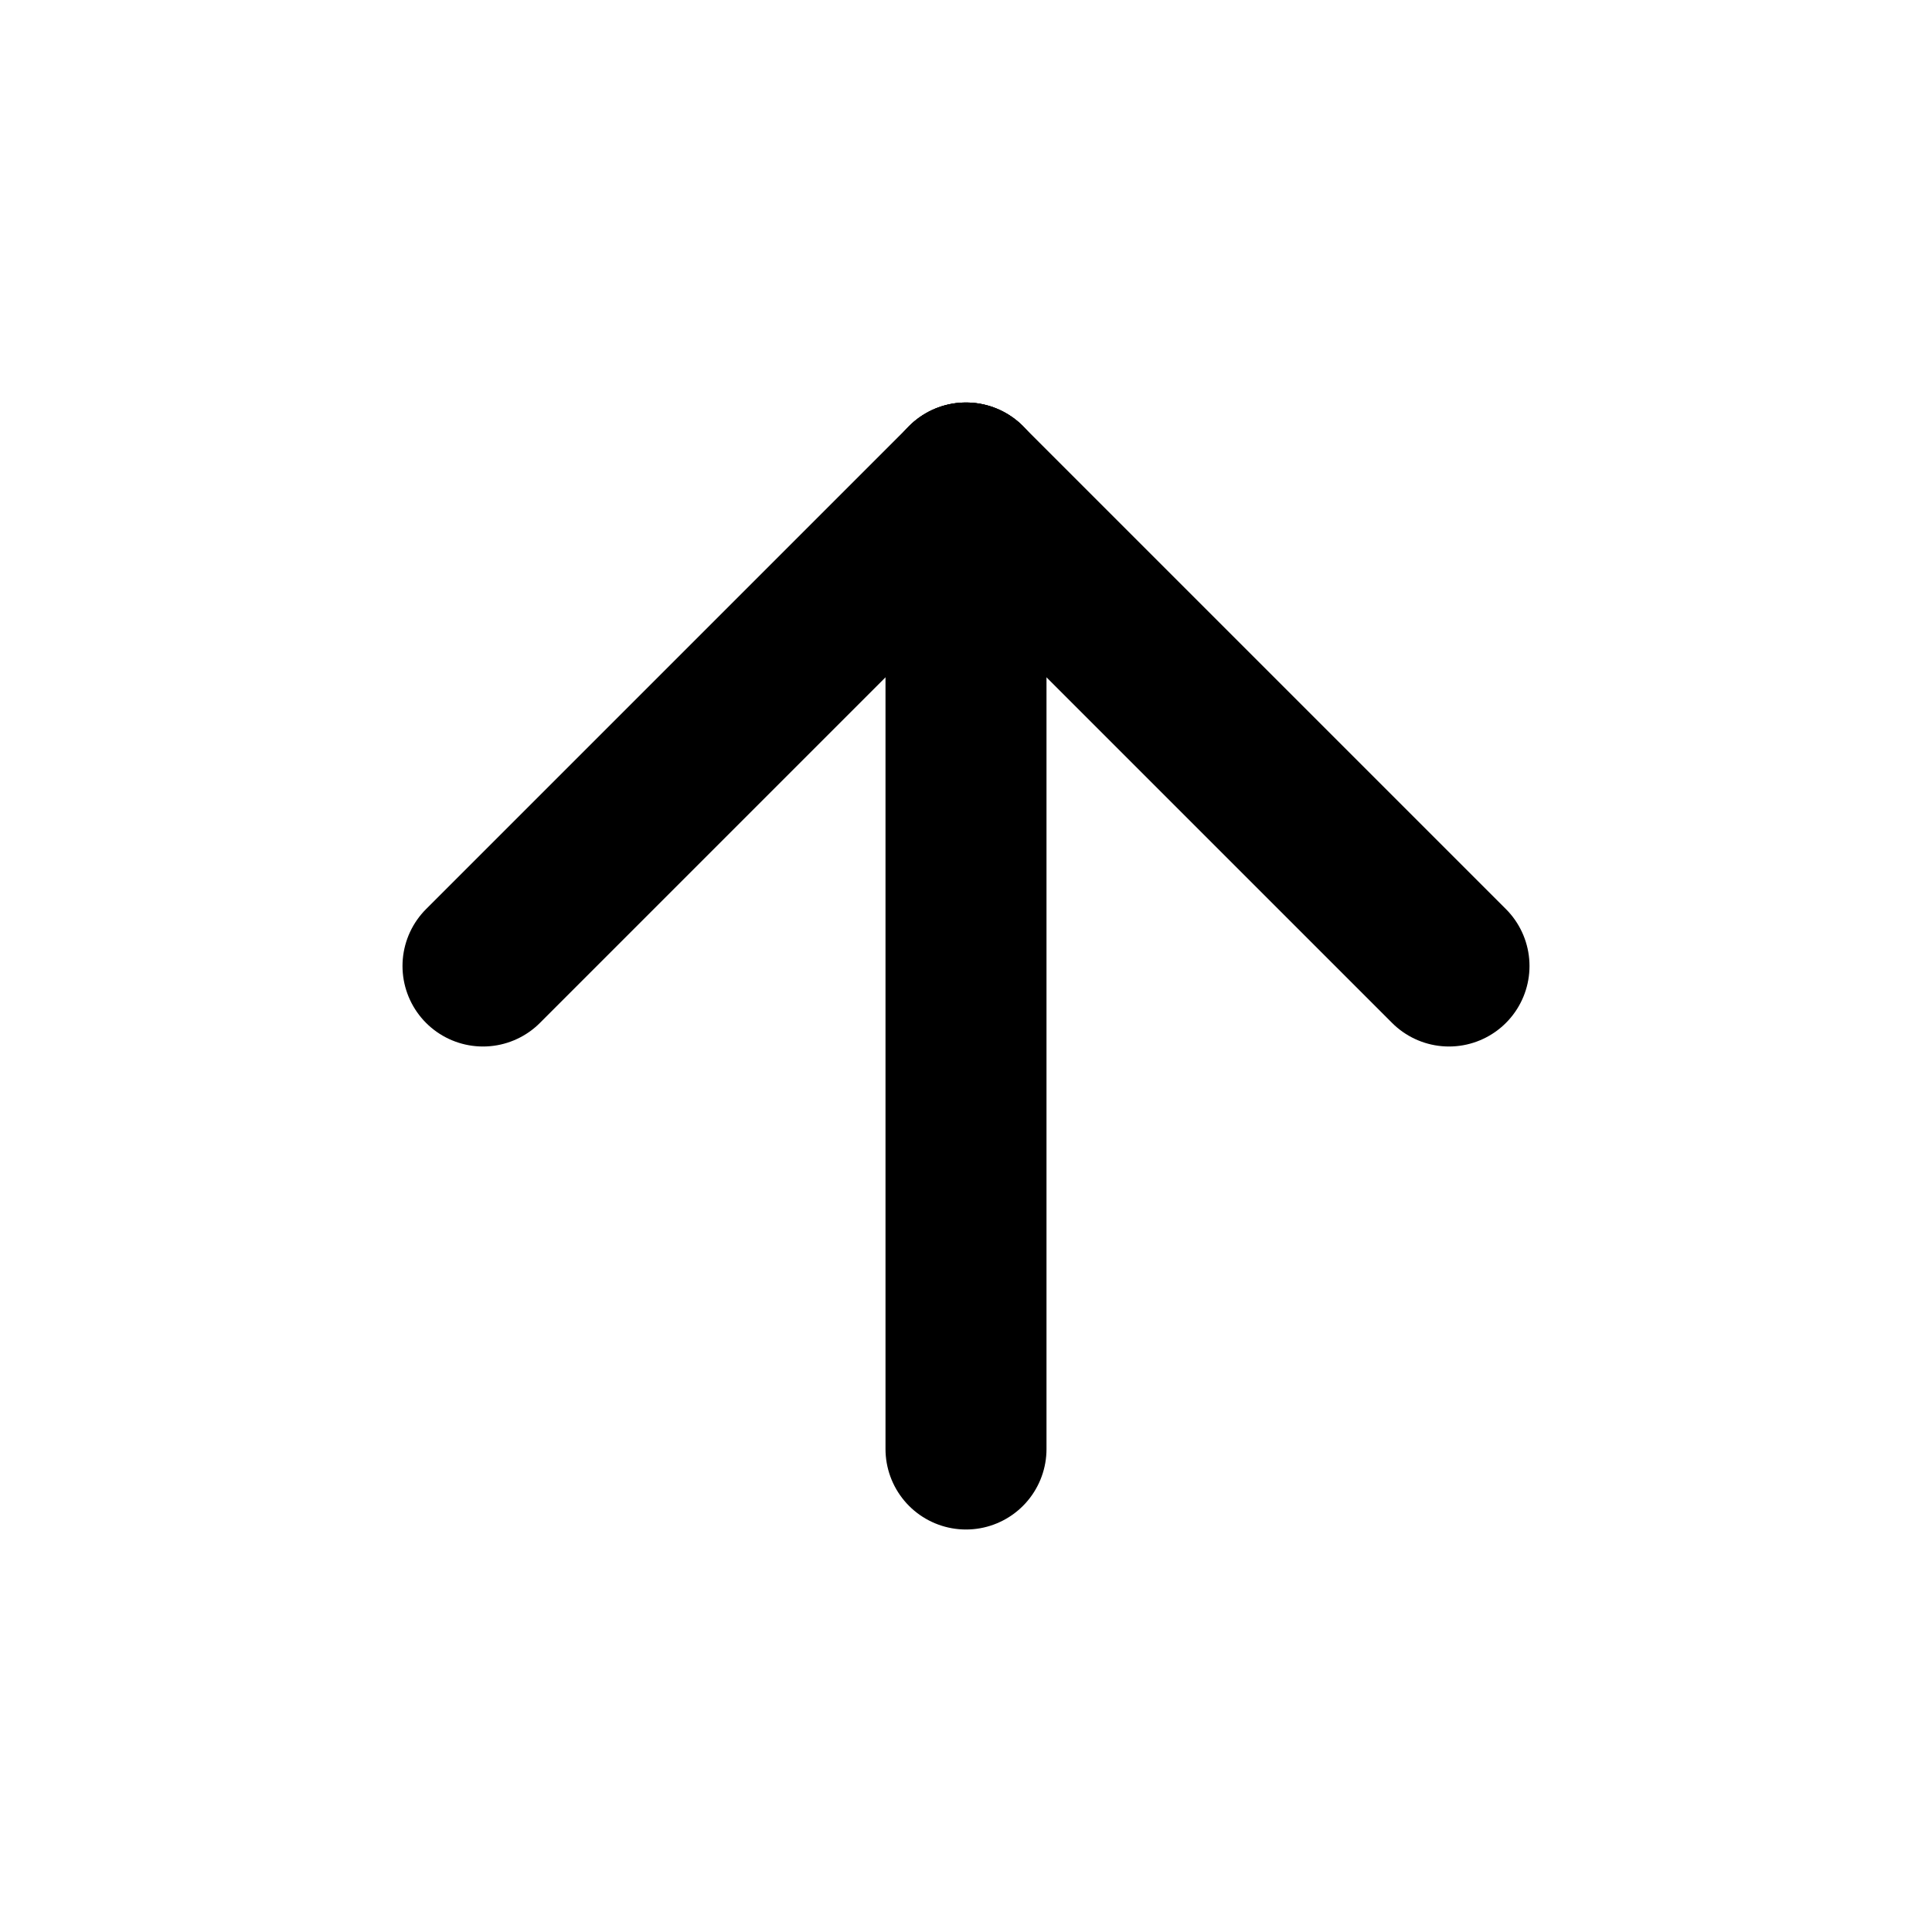
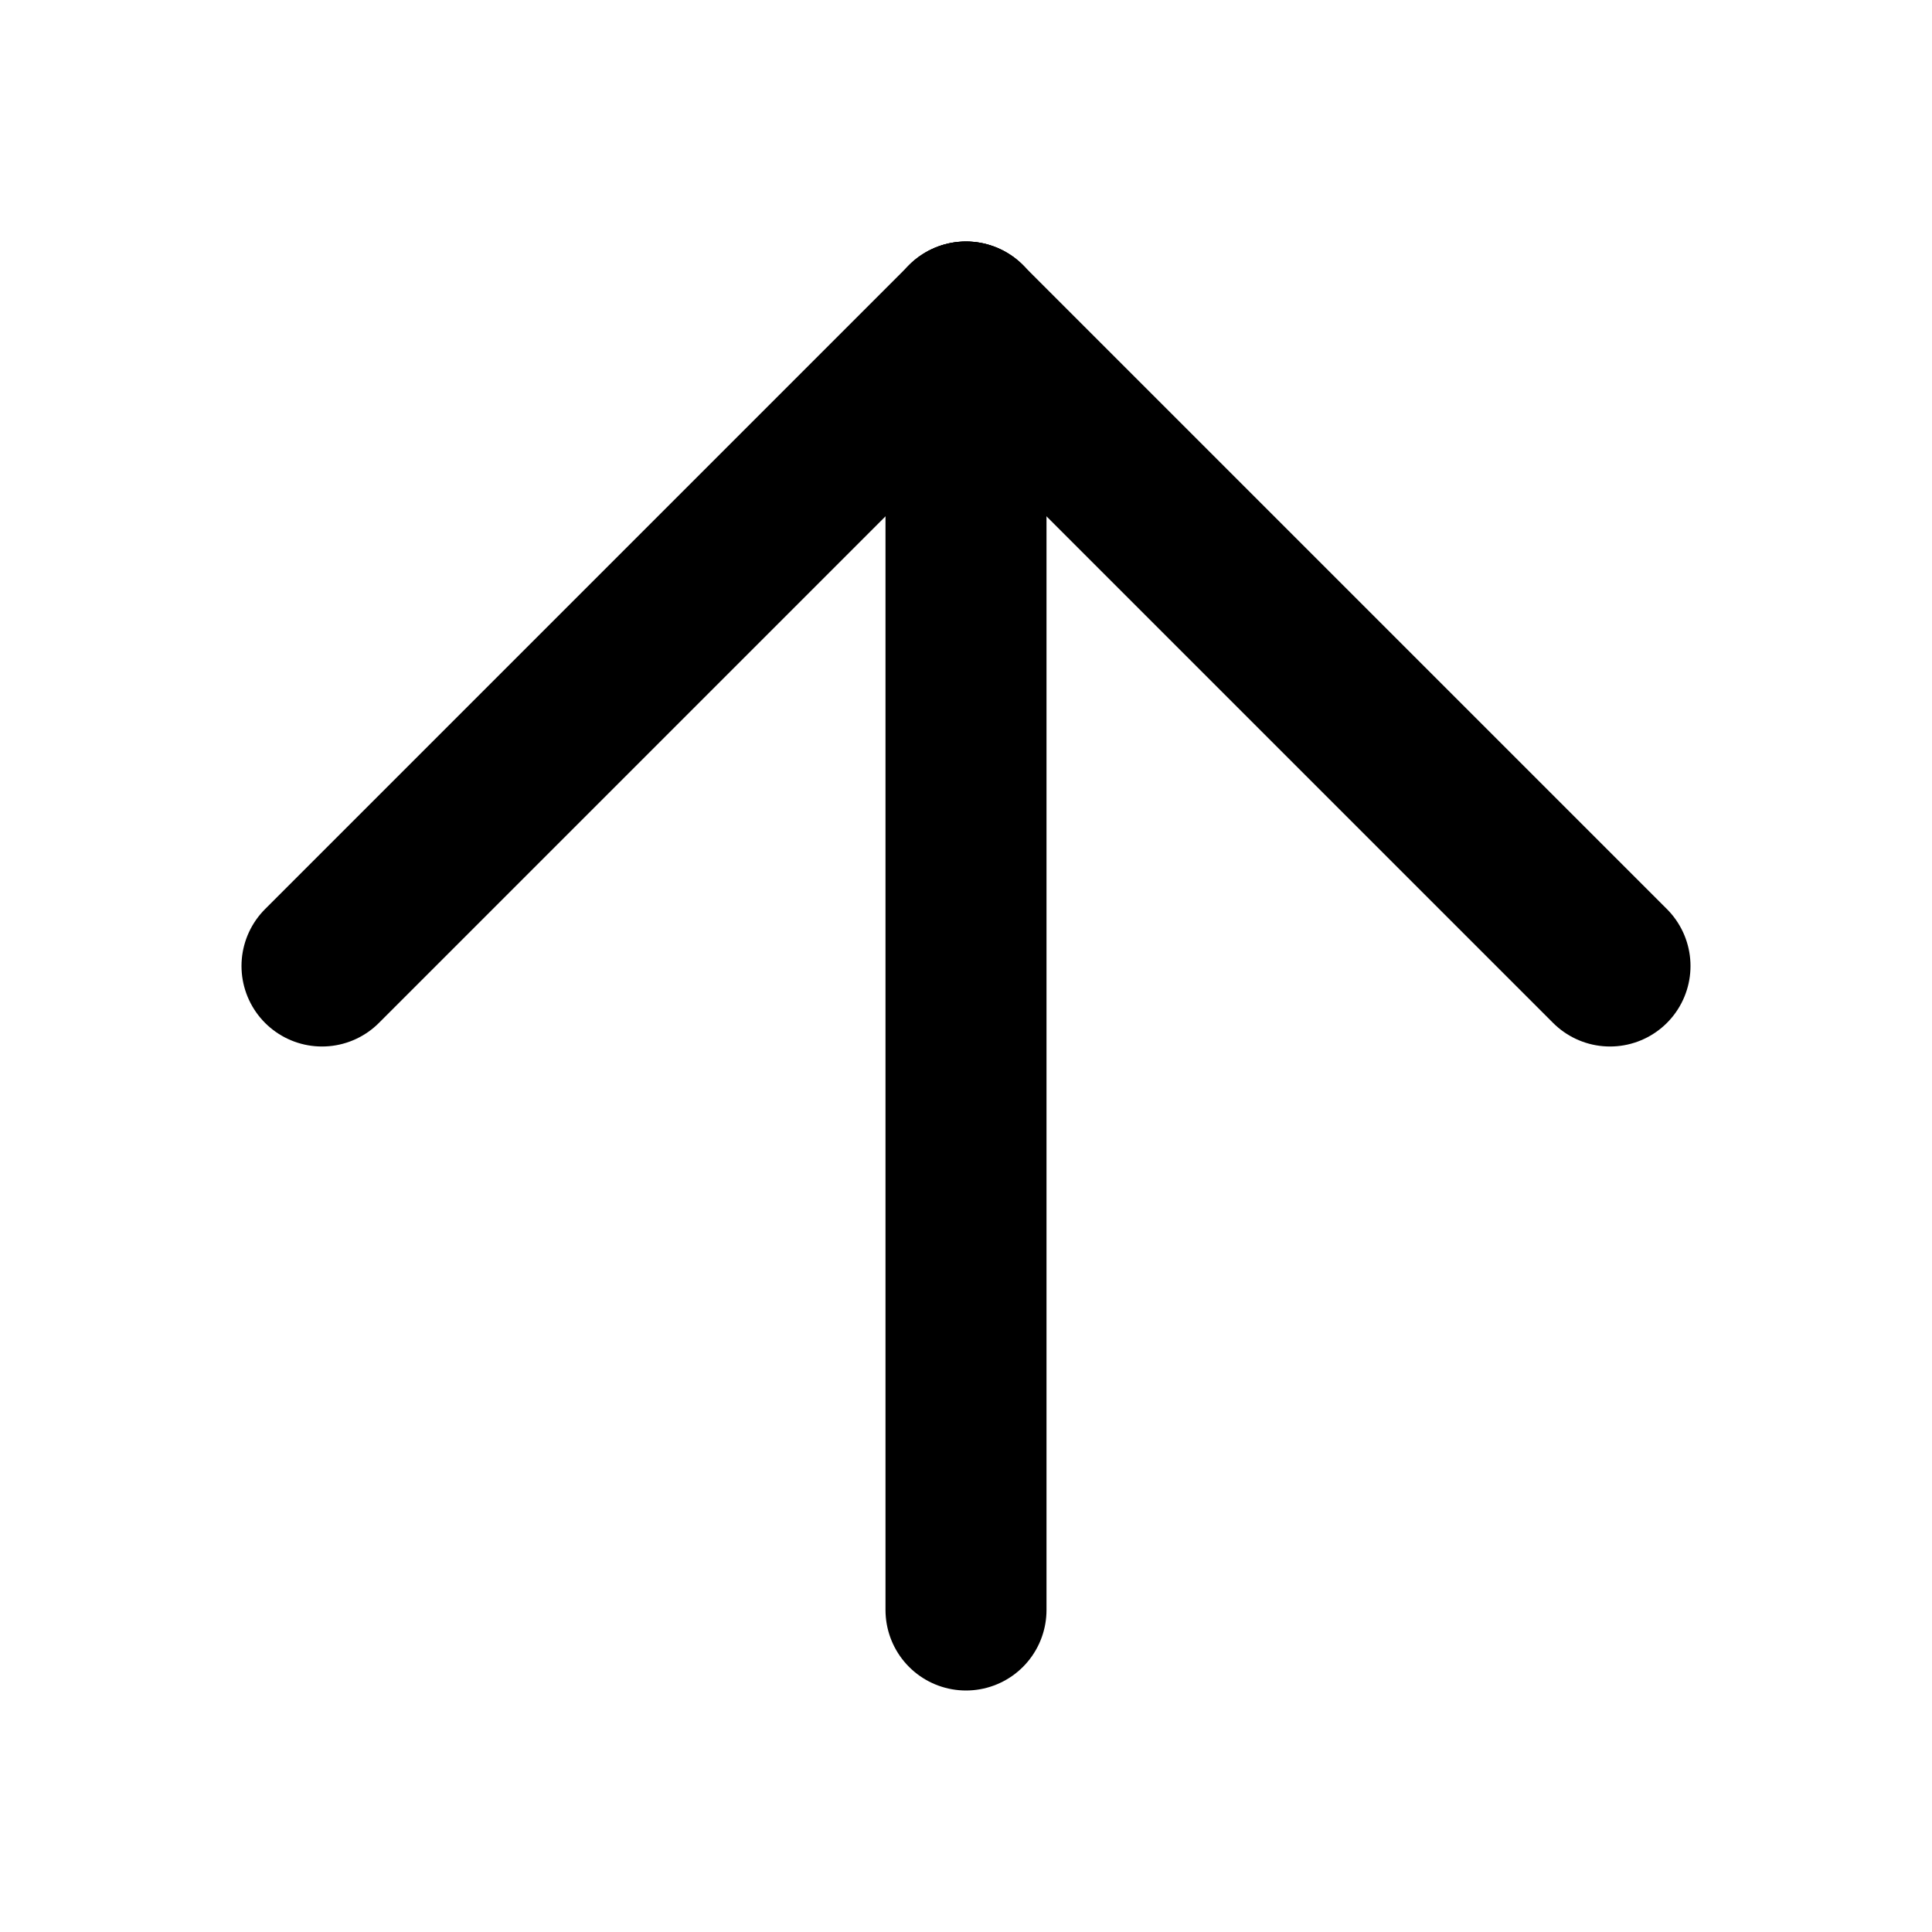
<svg xmlns="http://www.w3.org/2000/svg" width="24" height="24" viewBox="0 0 24 24" fill="none">
-   <path d="M12 6L18 12" stroke="black" stroke-width="2" stroke-linecap="round" />
-   <path d="M12 6L6 12" stroke="black" stroke-width="2" stroke-linecap="round" />
-   <path d="M12 6V18" stroke="black" stroke-width="2" stroke-linecap="round" />
+   <path d="M12 4L20 12" stroke="black" stroke-width="2" stroke-linecap="round" />
+   <path d="M12 4L4 12" stroke="black" stroke-width="2" stroke-linecap="round" />
+   <path d="M12 4L12 20" stroke="black" stroke-width="2" stroke-linecap="round" />
</svg>
